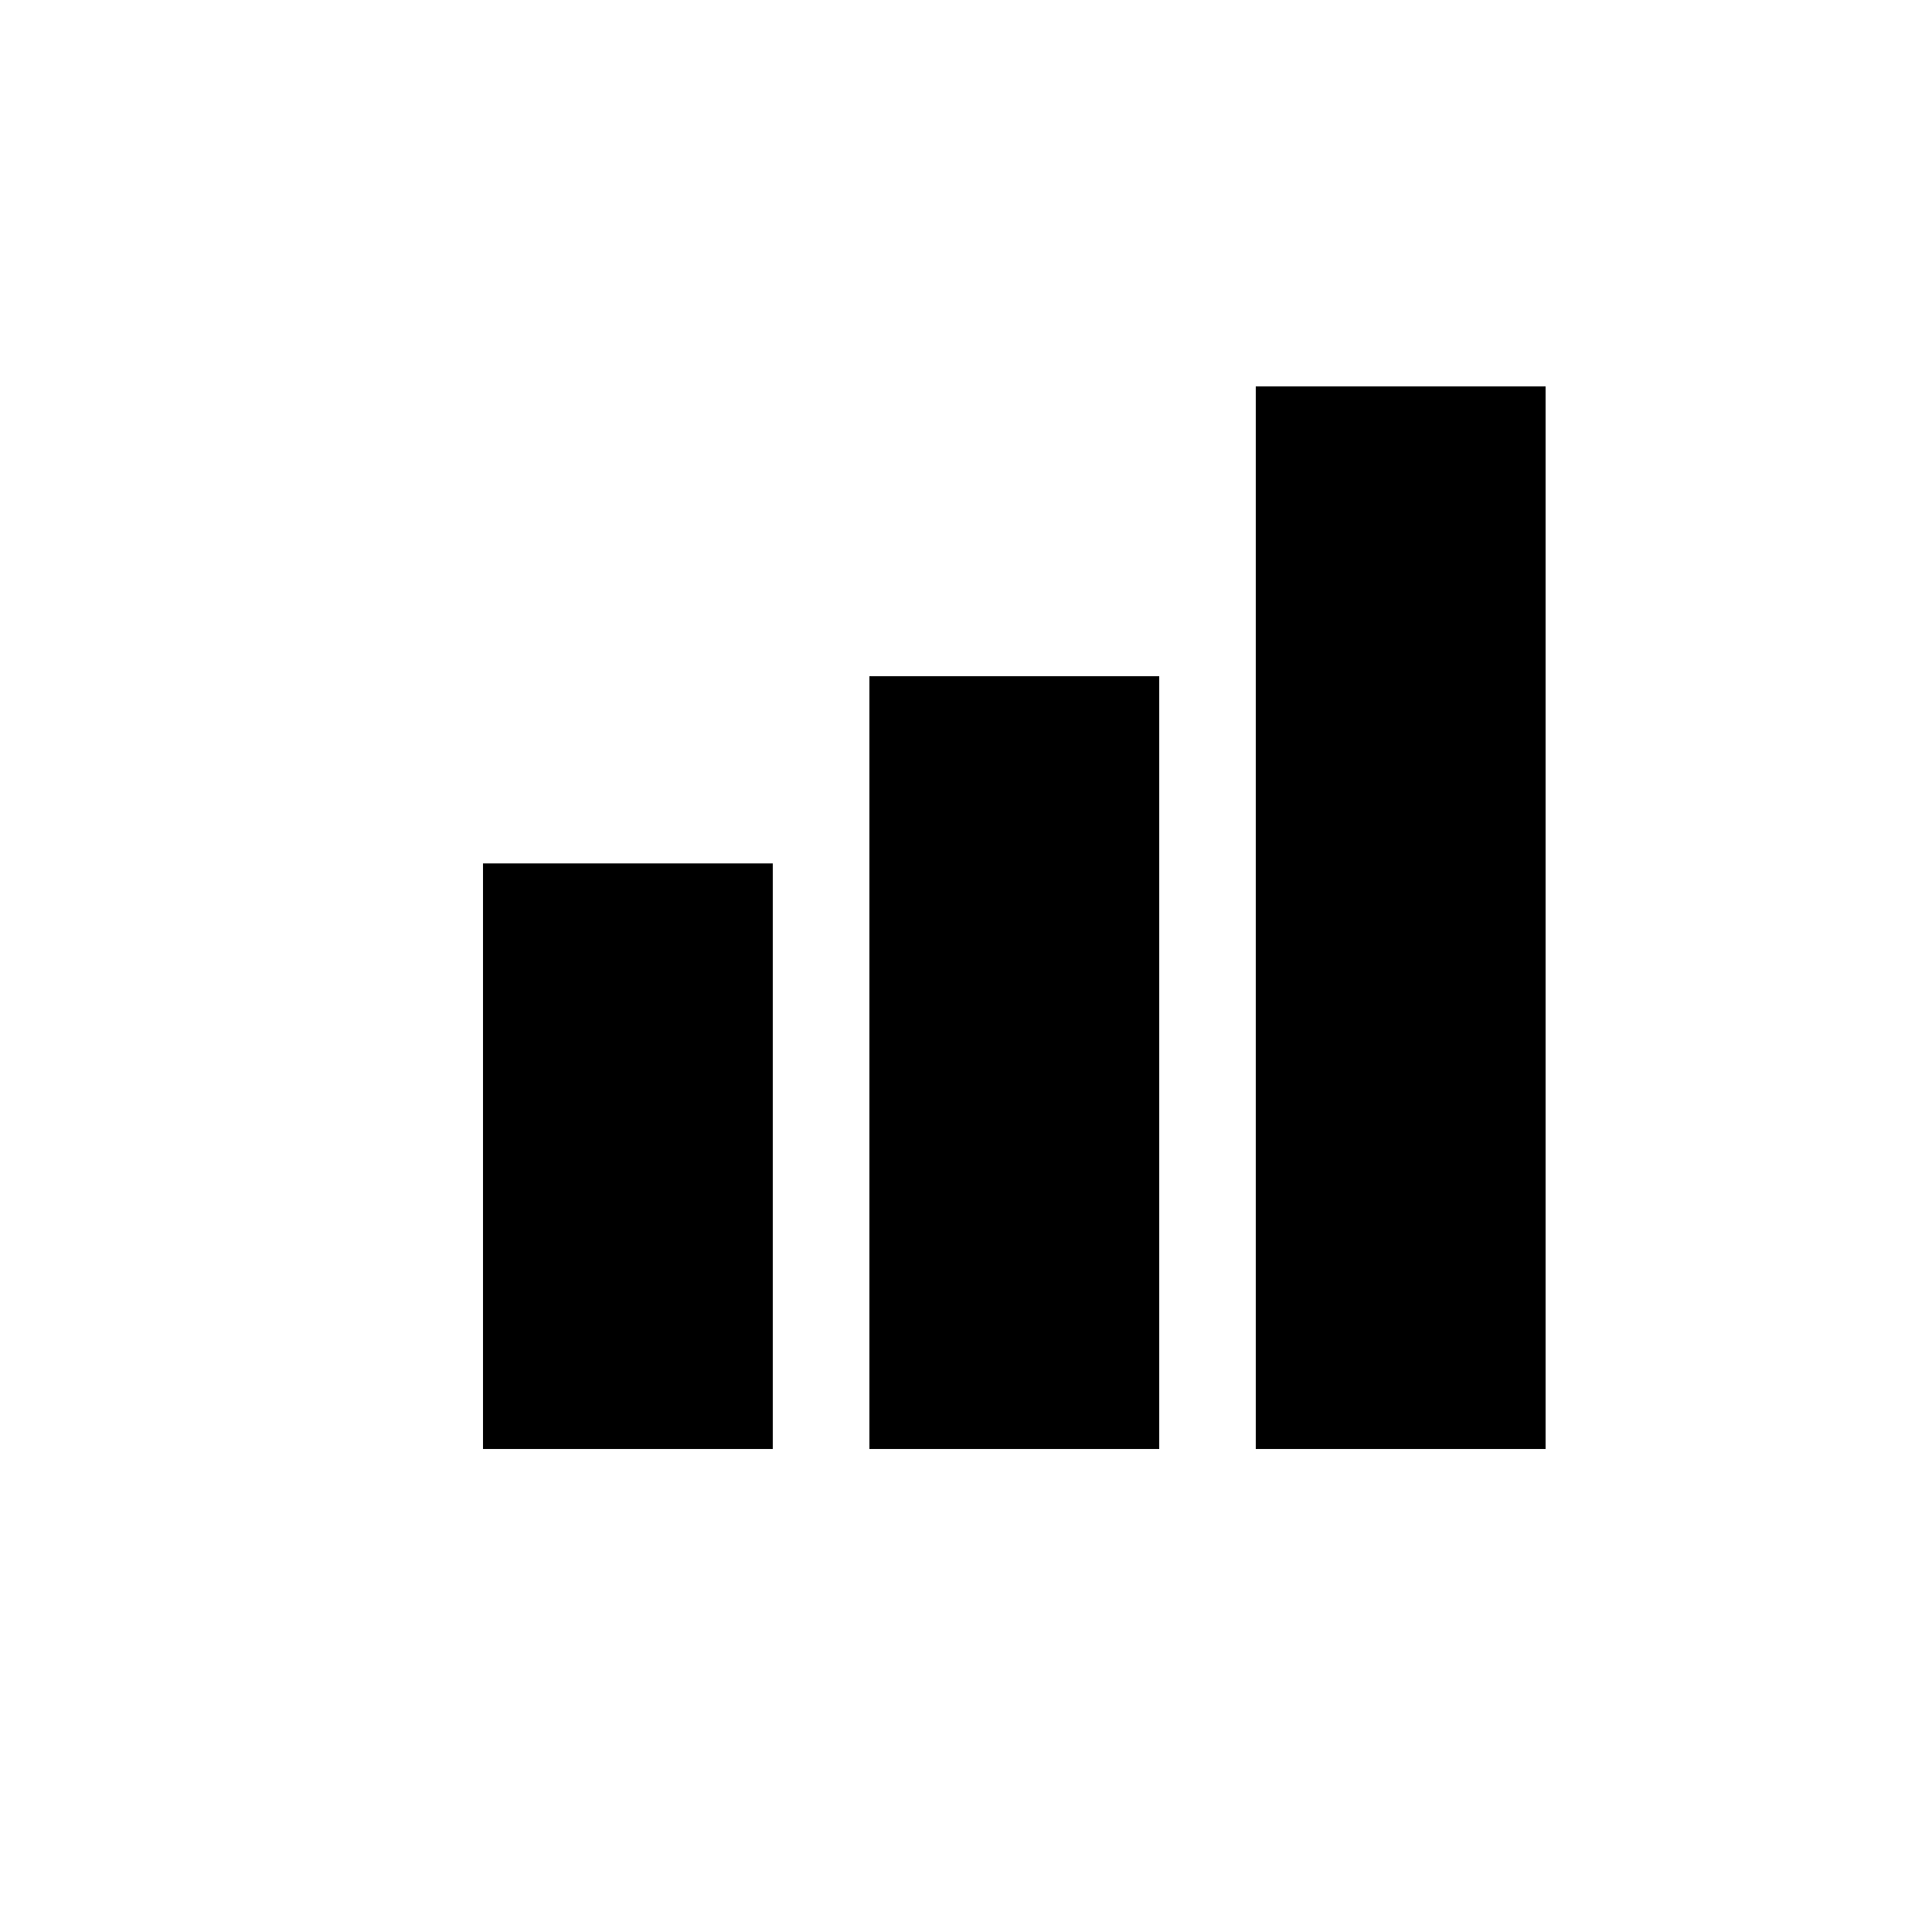
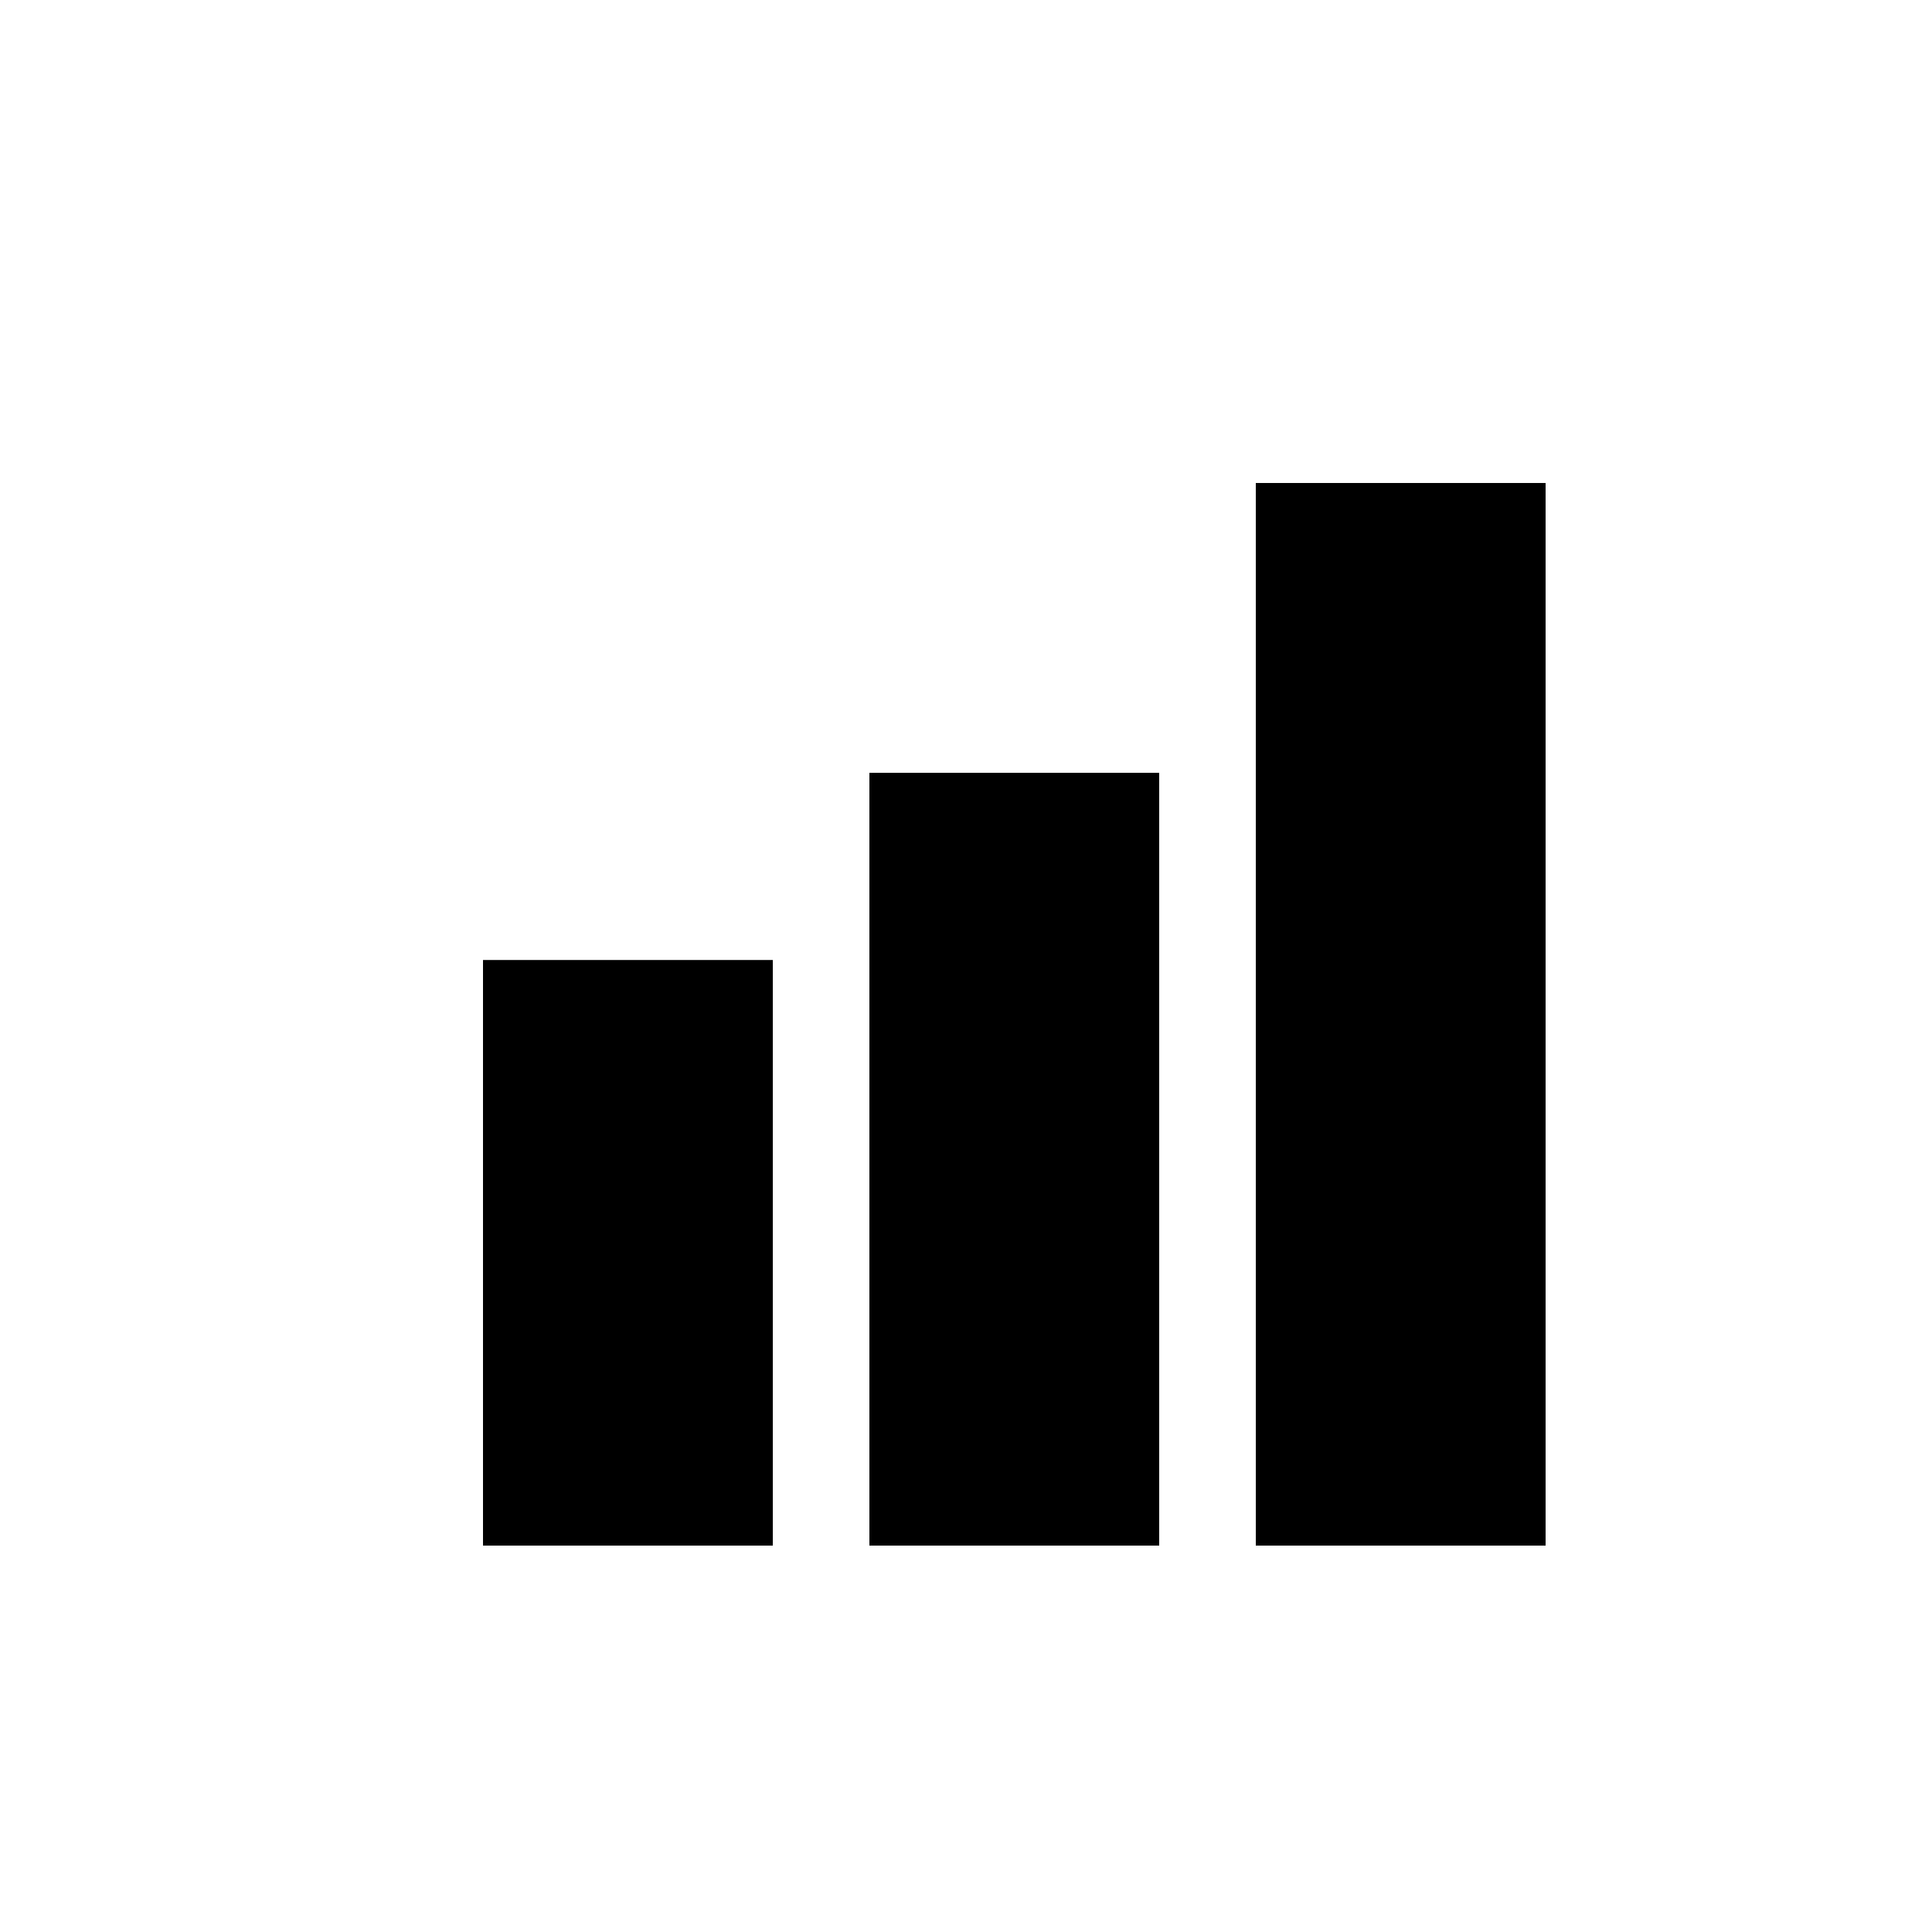
<svg xmlns="http://www.w3.org/2000/svg" width="20" height="20" id="svg5738" version="1.1">
  <defs id="defs5740" />
  <g id="layer1" transform="translate(0,-1032.362)">
-     <path style="color:#000000;fill:#000000;fill-opacity:1;fill-rule:nonzero;stroke:none;stroke-width:1;marker:none;visibility:visible;display:inline;overflow:visible;filter:url(#filter6591-2);enable-background:accumulate" d="m 13,1036.362 0,11 3,0 0,-11 -3,0 z m -4,3 0,8 3,0 0,-8 -3,0 z m -4,1.938 0,6.062 3,0 0,-6.062 -3,0 z" id="rect12672" />
+     <path style="color:#000000;display:inline;overflow:visible;visibility:visible;fill:#000000;fill-opacity:1;fill-rule:nonzero;stroke:none;stroke-width:1;marker:none;filter:url(#filter6591-2);enable-background:accumulate" d="m 13,1037.362 0,11 3,0 0,-11 -3,0 z m -4,3 0,8 3,0 0,-8 -3,0 z m -4,1.938 0,6.062 3,0 0,-6.062 -3,0 z" id="rect12672" />
  </g>
</svg>
